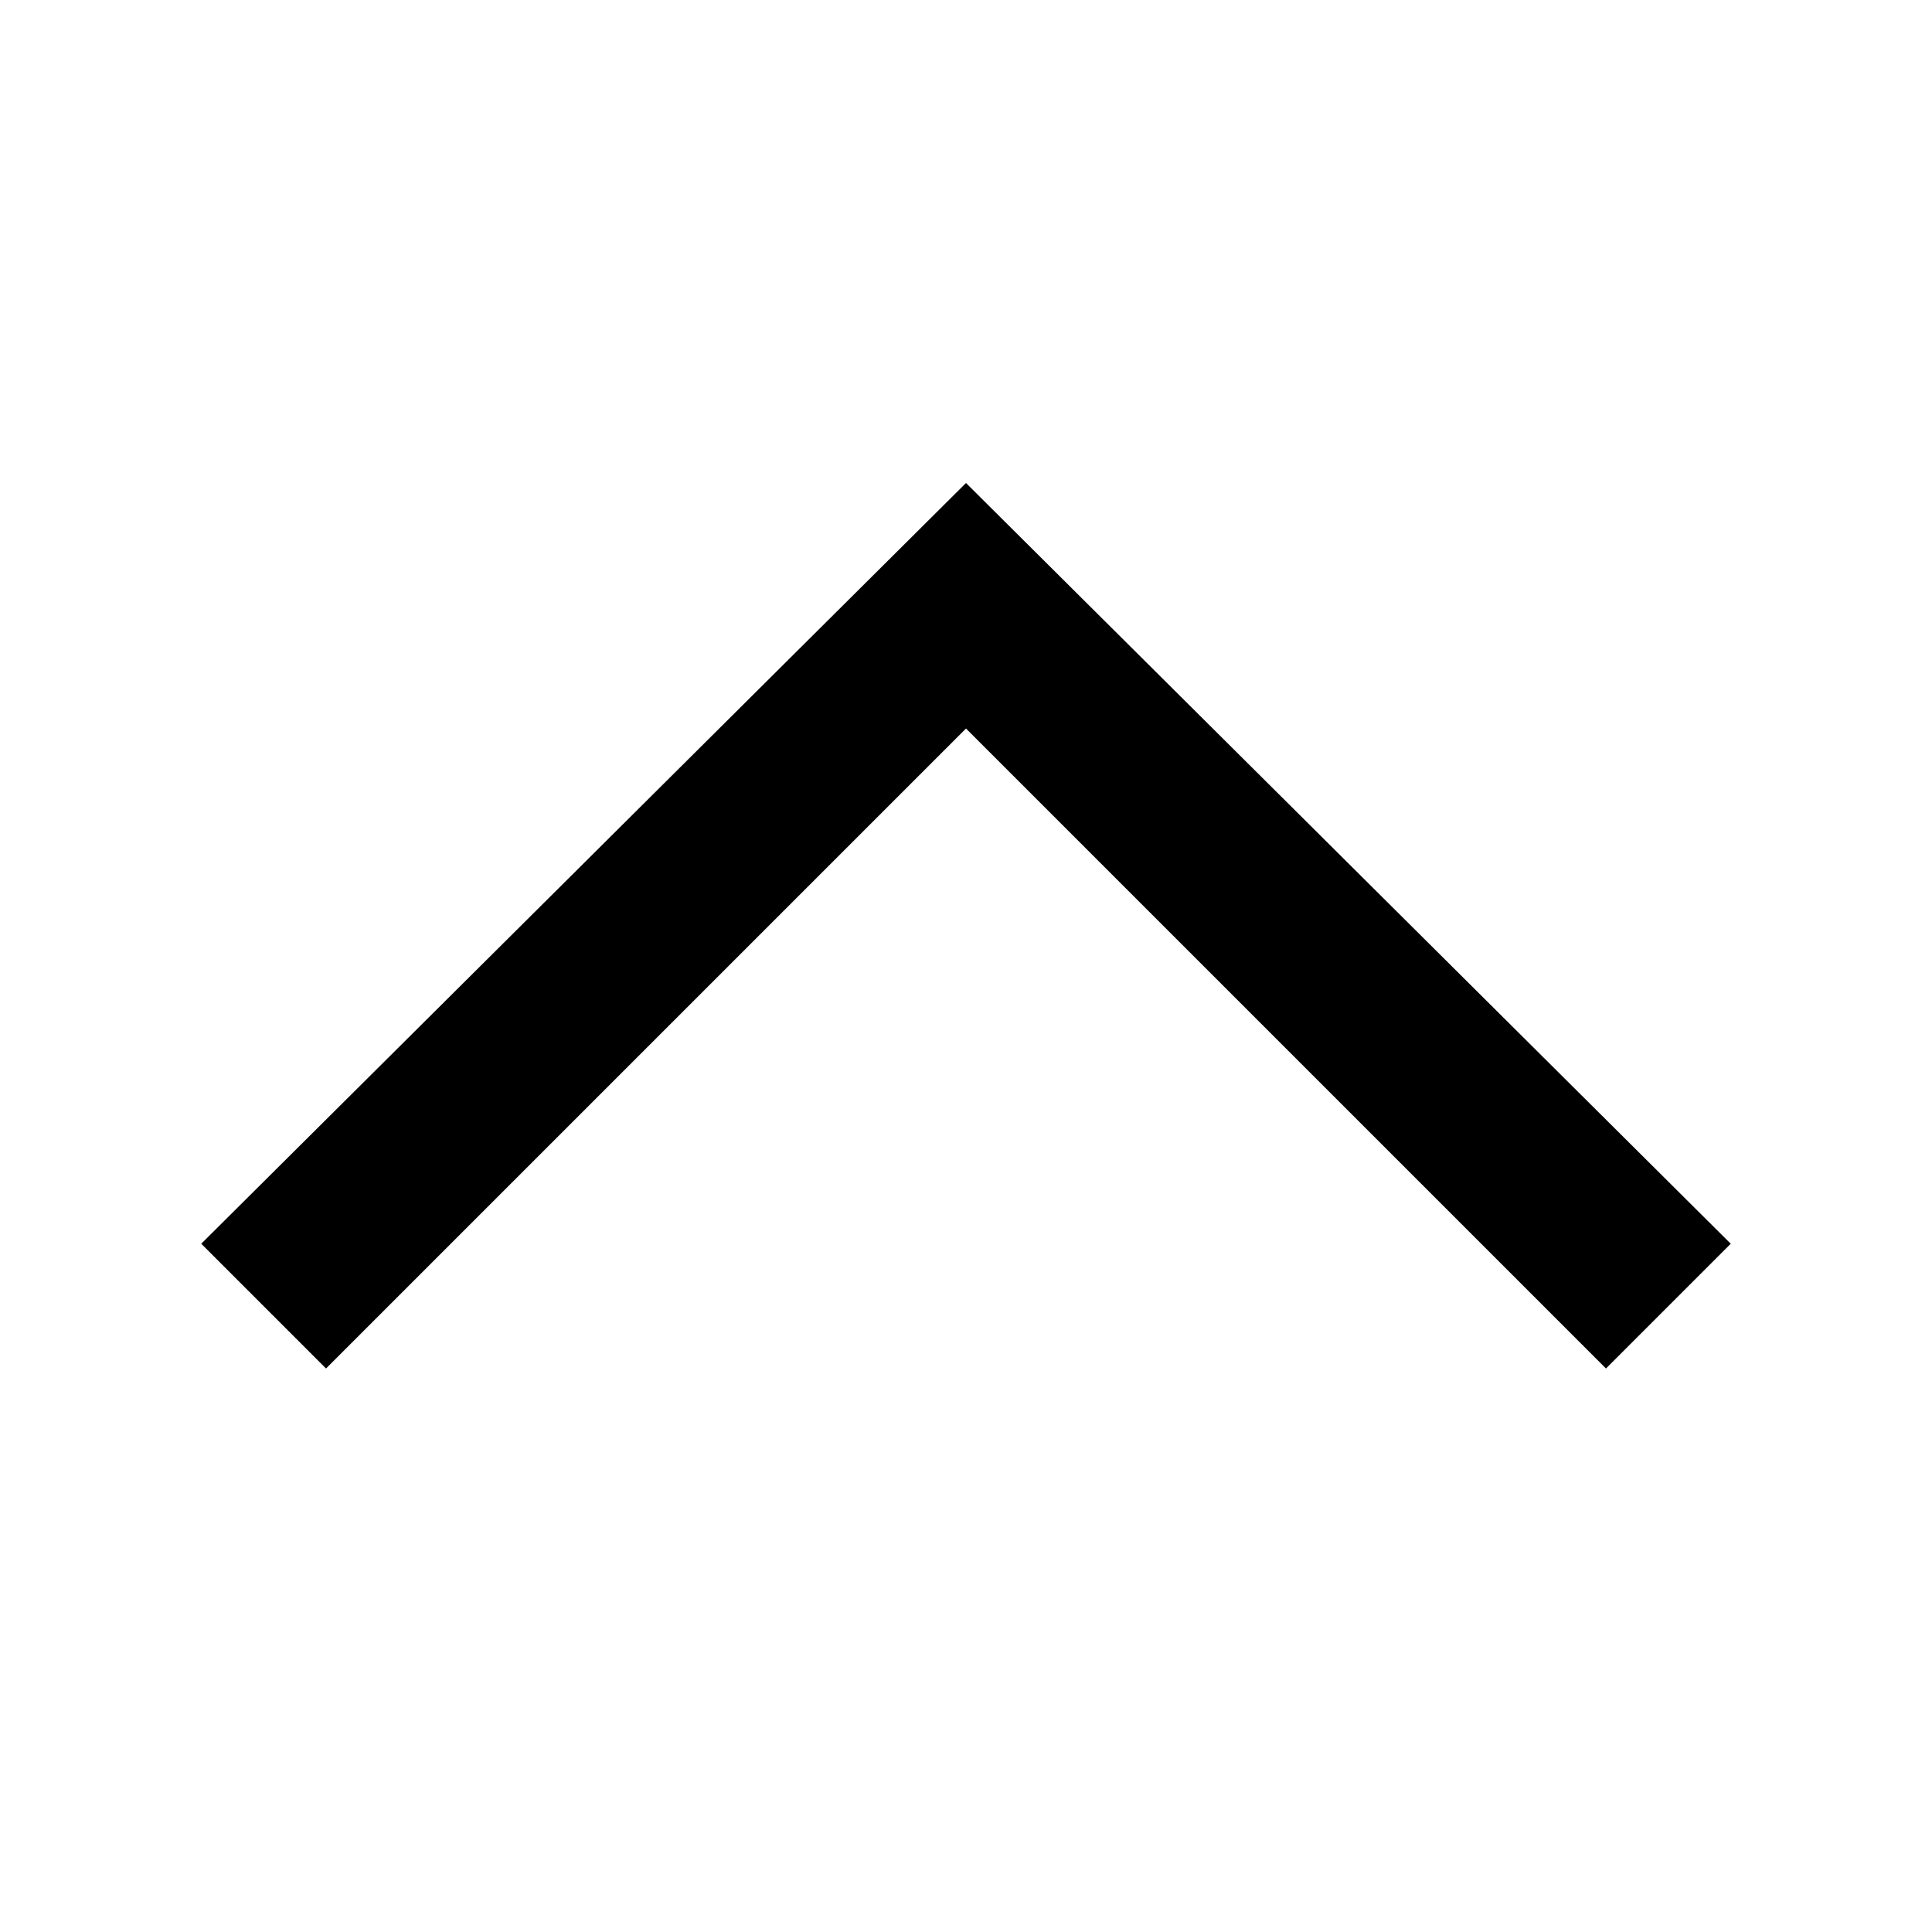
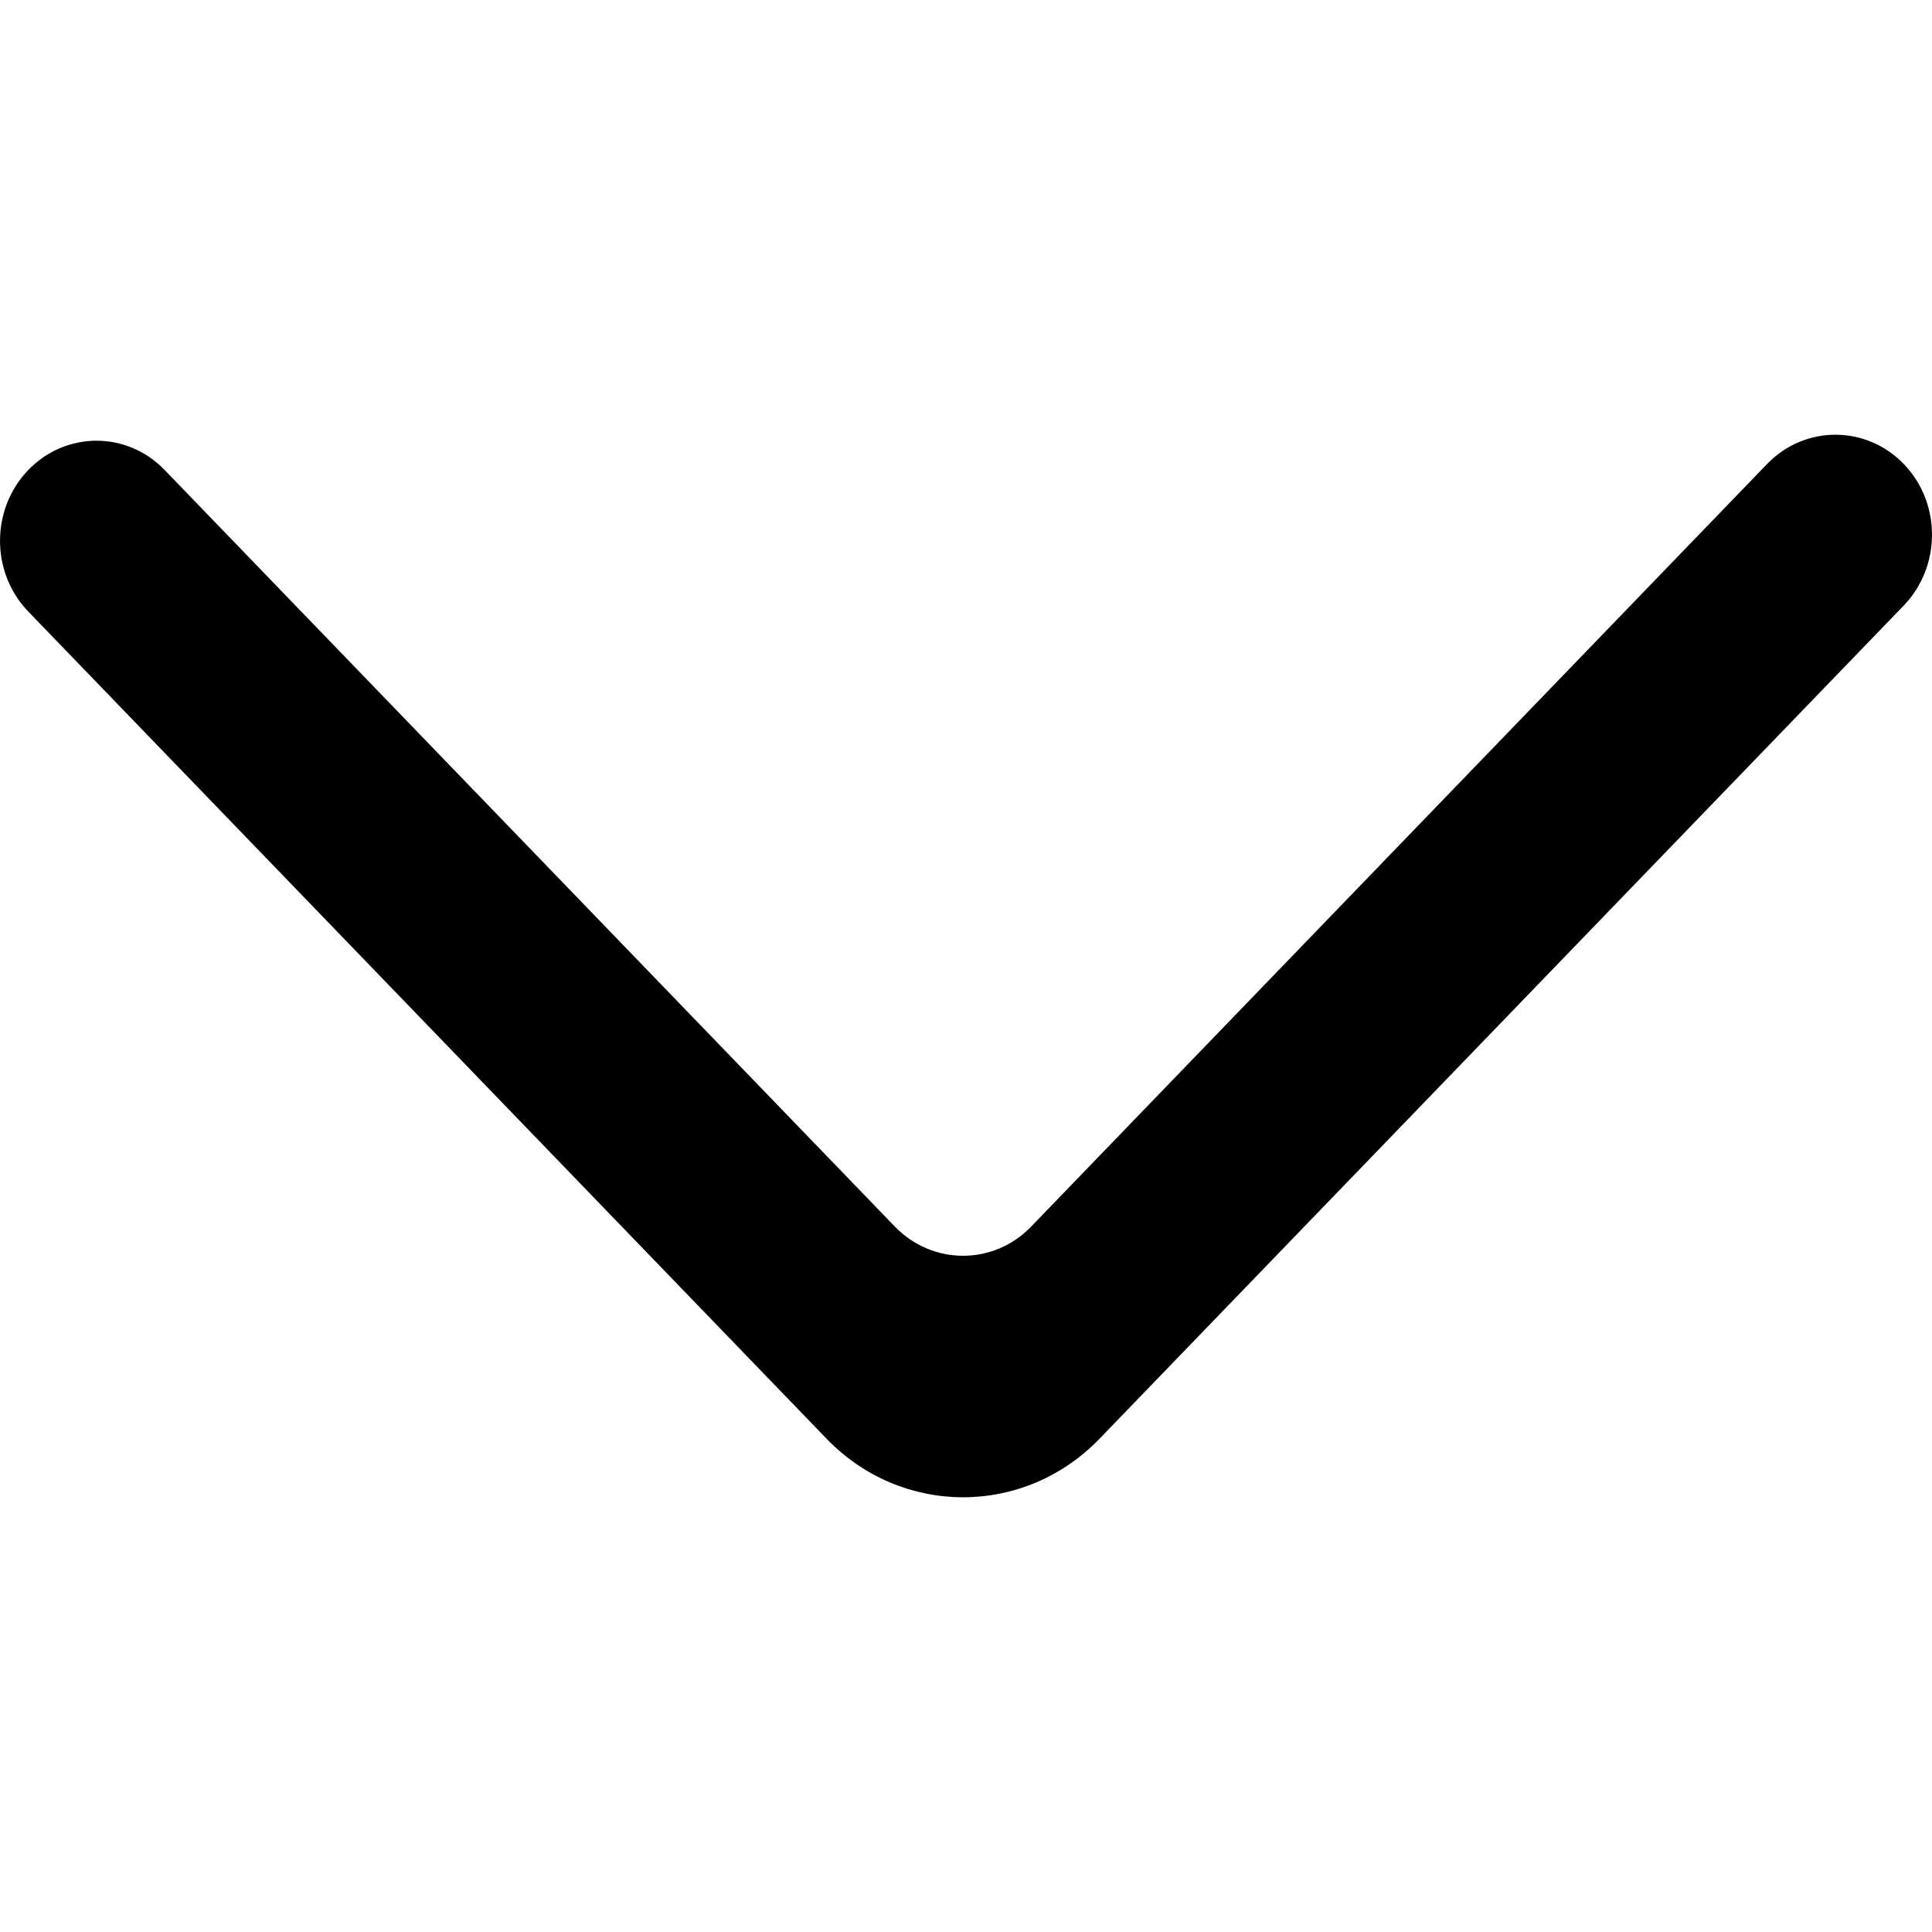
- <svg xmlns="http://www.w3.org/2000/svg" width="800px" height="800px" viewBox="0 0 1024 1024" class="icon" version="1.1">
-   <path d="M106.667 659.2L172.8 725.333 512 386.133 851.2 725.333l66.133-66.133L512 256z" fill="#000000" />
+ <svg xmlns="http://www.w3.org/2000/svg" width="800px" height="800px" viewBox="0 -4.5 20 20" version="1.1">
+   <defs>
+ 
+ </defs>
+   <g id="Page-1" stroke="none" stroke-width="1" fill="none" fill-rule="evenodd">
+     <g id="Dribbble-Light-Preview" transform="translate(-220, -6684)" fill="#000000">
+       <g id="icons" transform="translate(56, 160)">
+         <path d="M164.292,6524.366 L164.292,6524.366 C163.903,6524.771 163.903,6525.426 164.292,6525.83 L172.556,6534.393 C173.336,6535.202 174.603,6535.202 175.383,6534.393 L183.708,6525.768 C184.093,6525.367 184.098,6524.72 183.718,6524.314 C183.329,6523.9 182.688,6523.895 182.293,6524.303 L174.676,6532.196 C174.286,6532.601 173.653,6532.601 173.262,6532.196 L165.705,6524.366 C165.316,6523.961 164.683,6523.961 164.292,6524.366" id="arrow_down-[#338]">
+ 
+ </path>
+       </g>
+     </g>
+   </g>
</svg>
